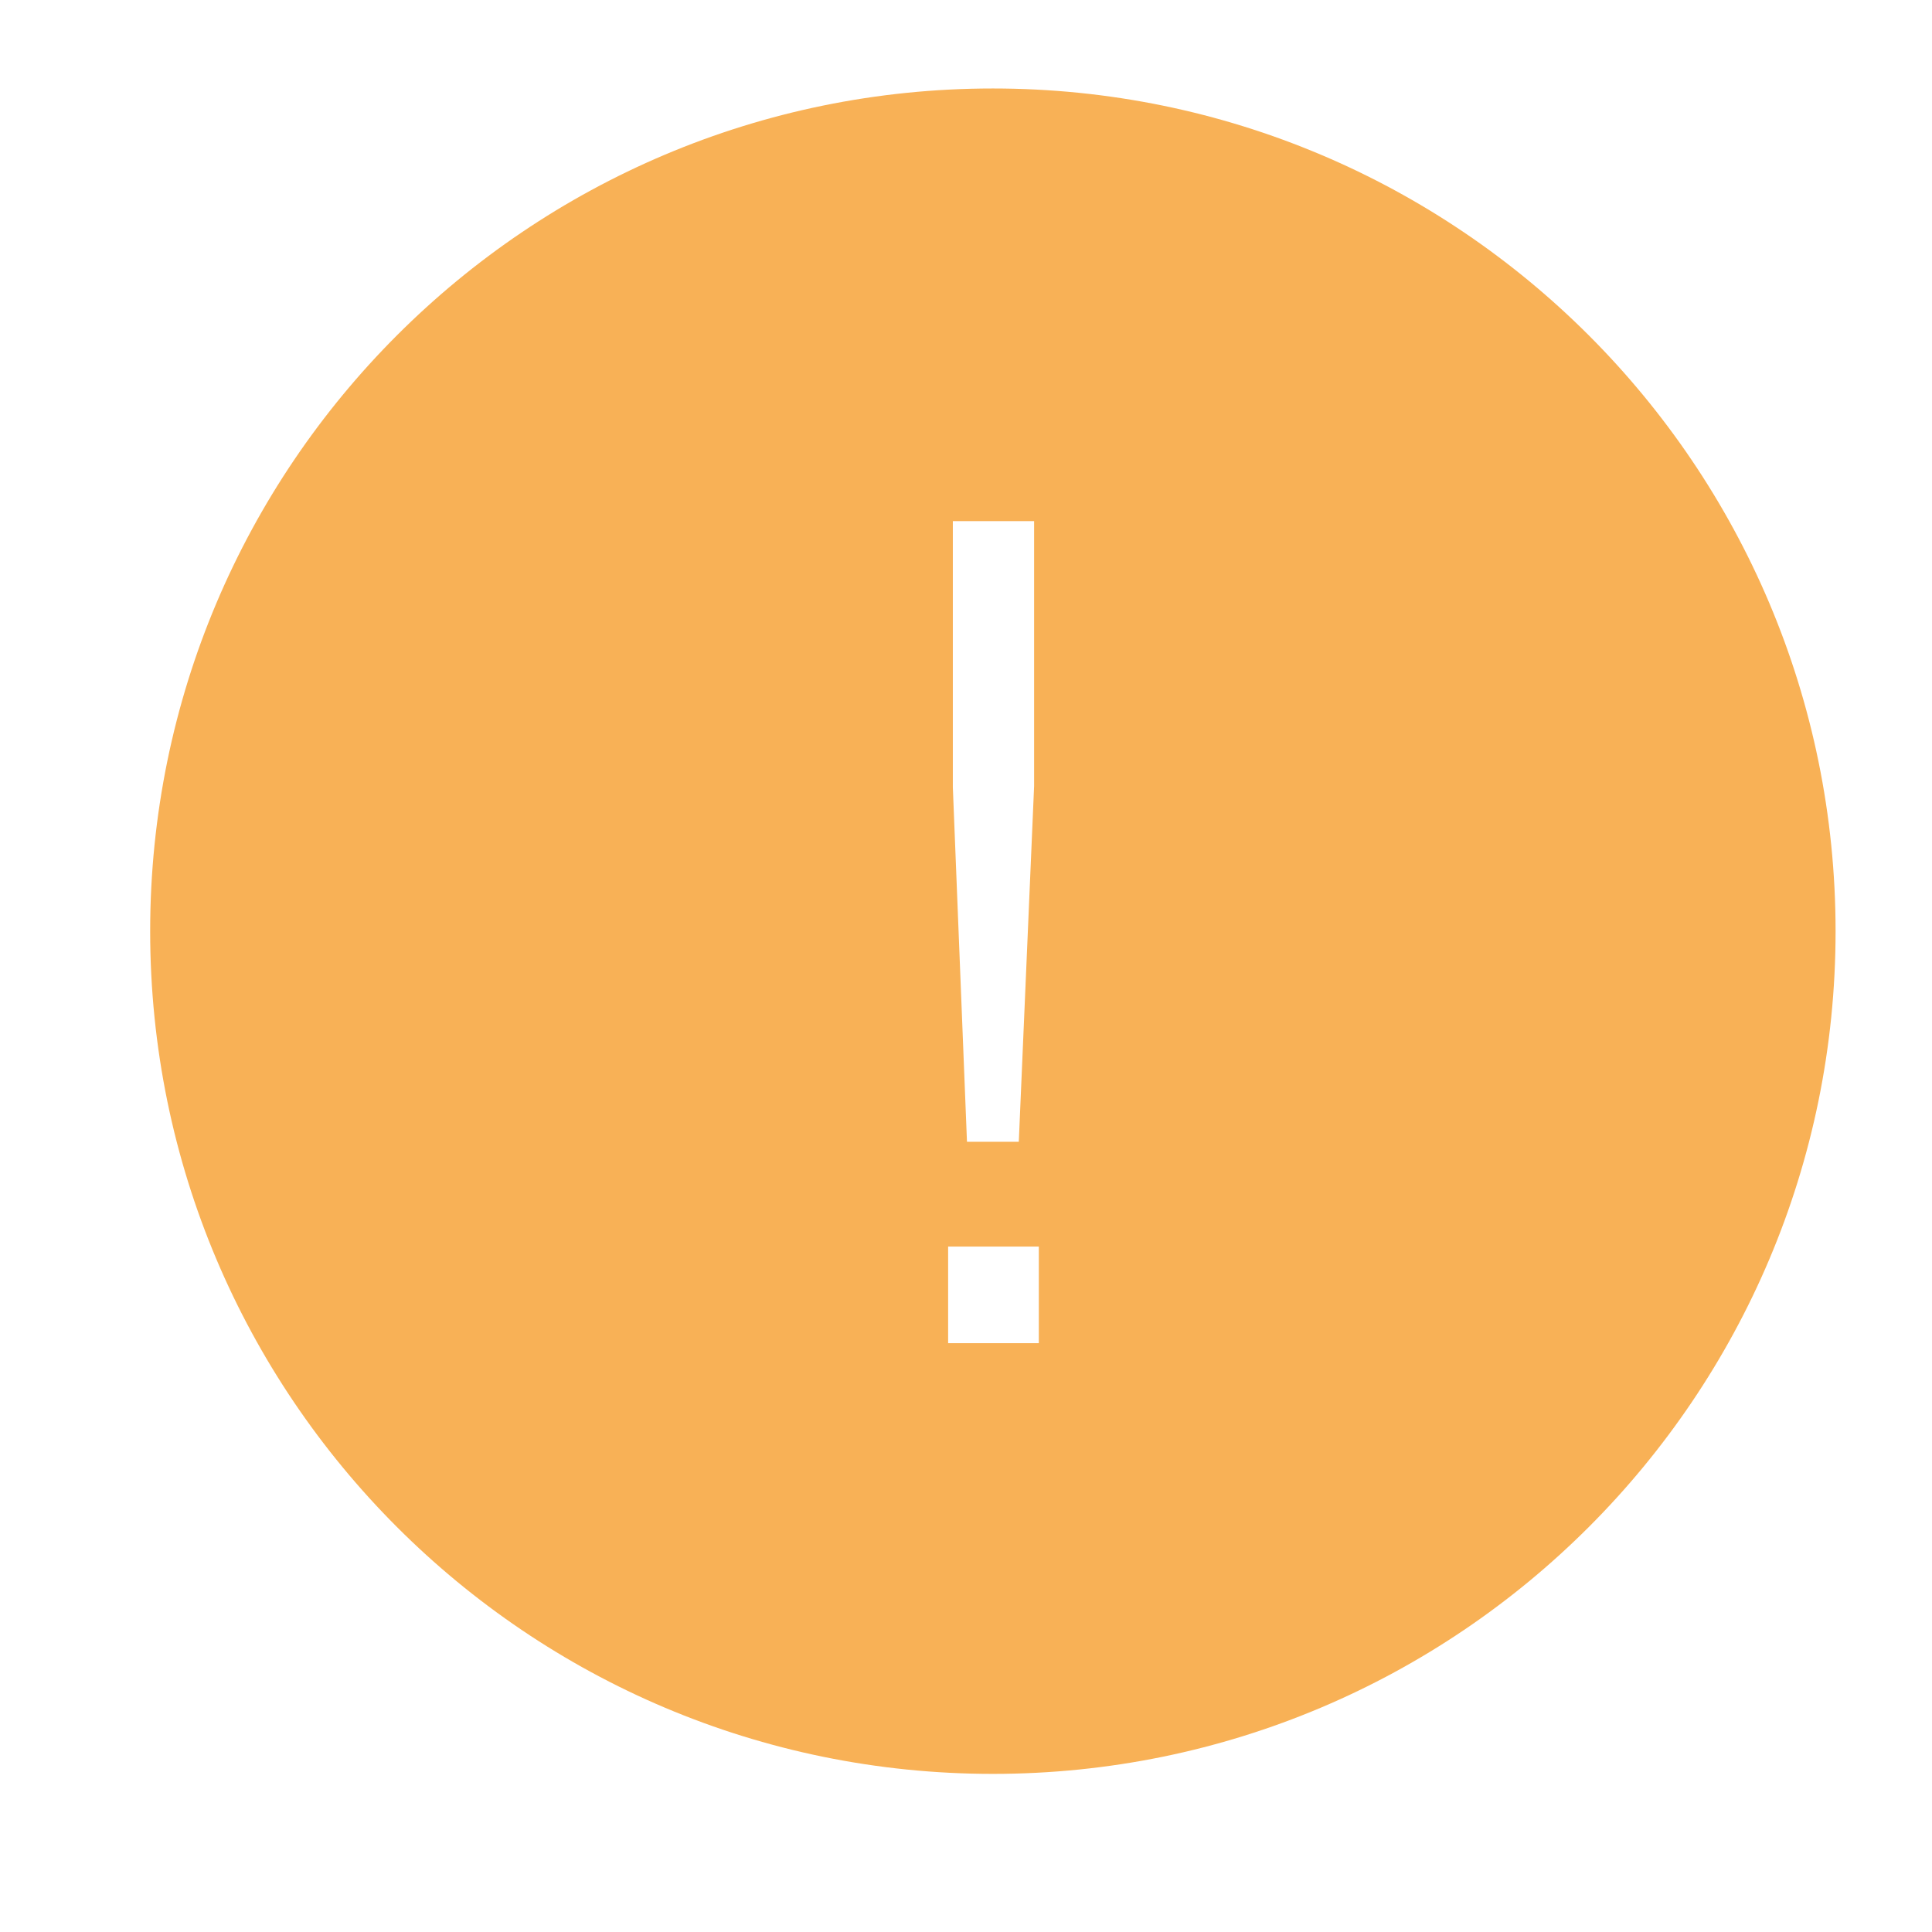
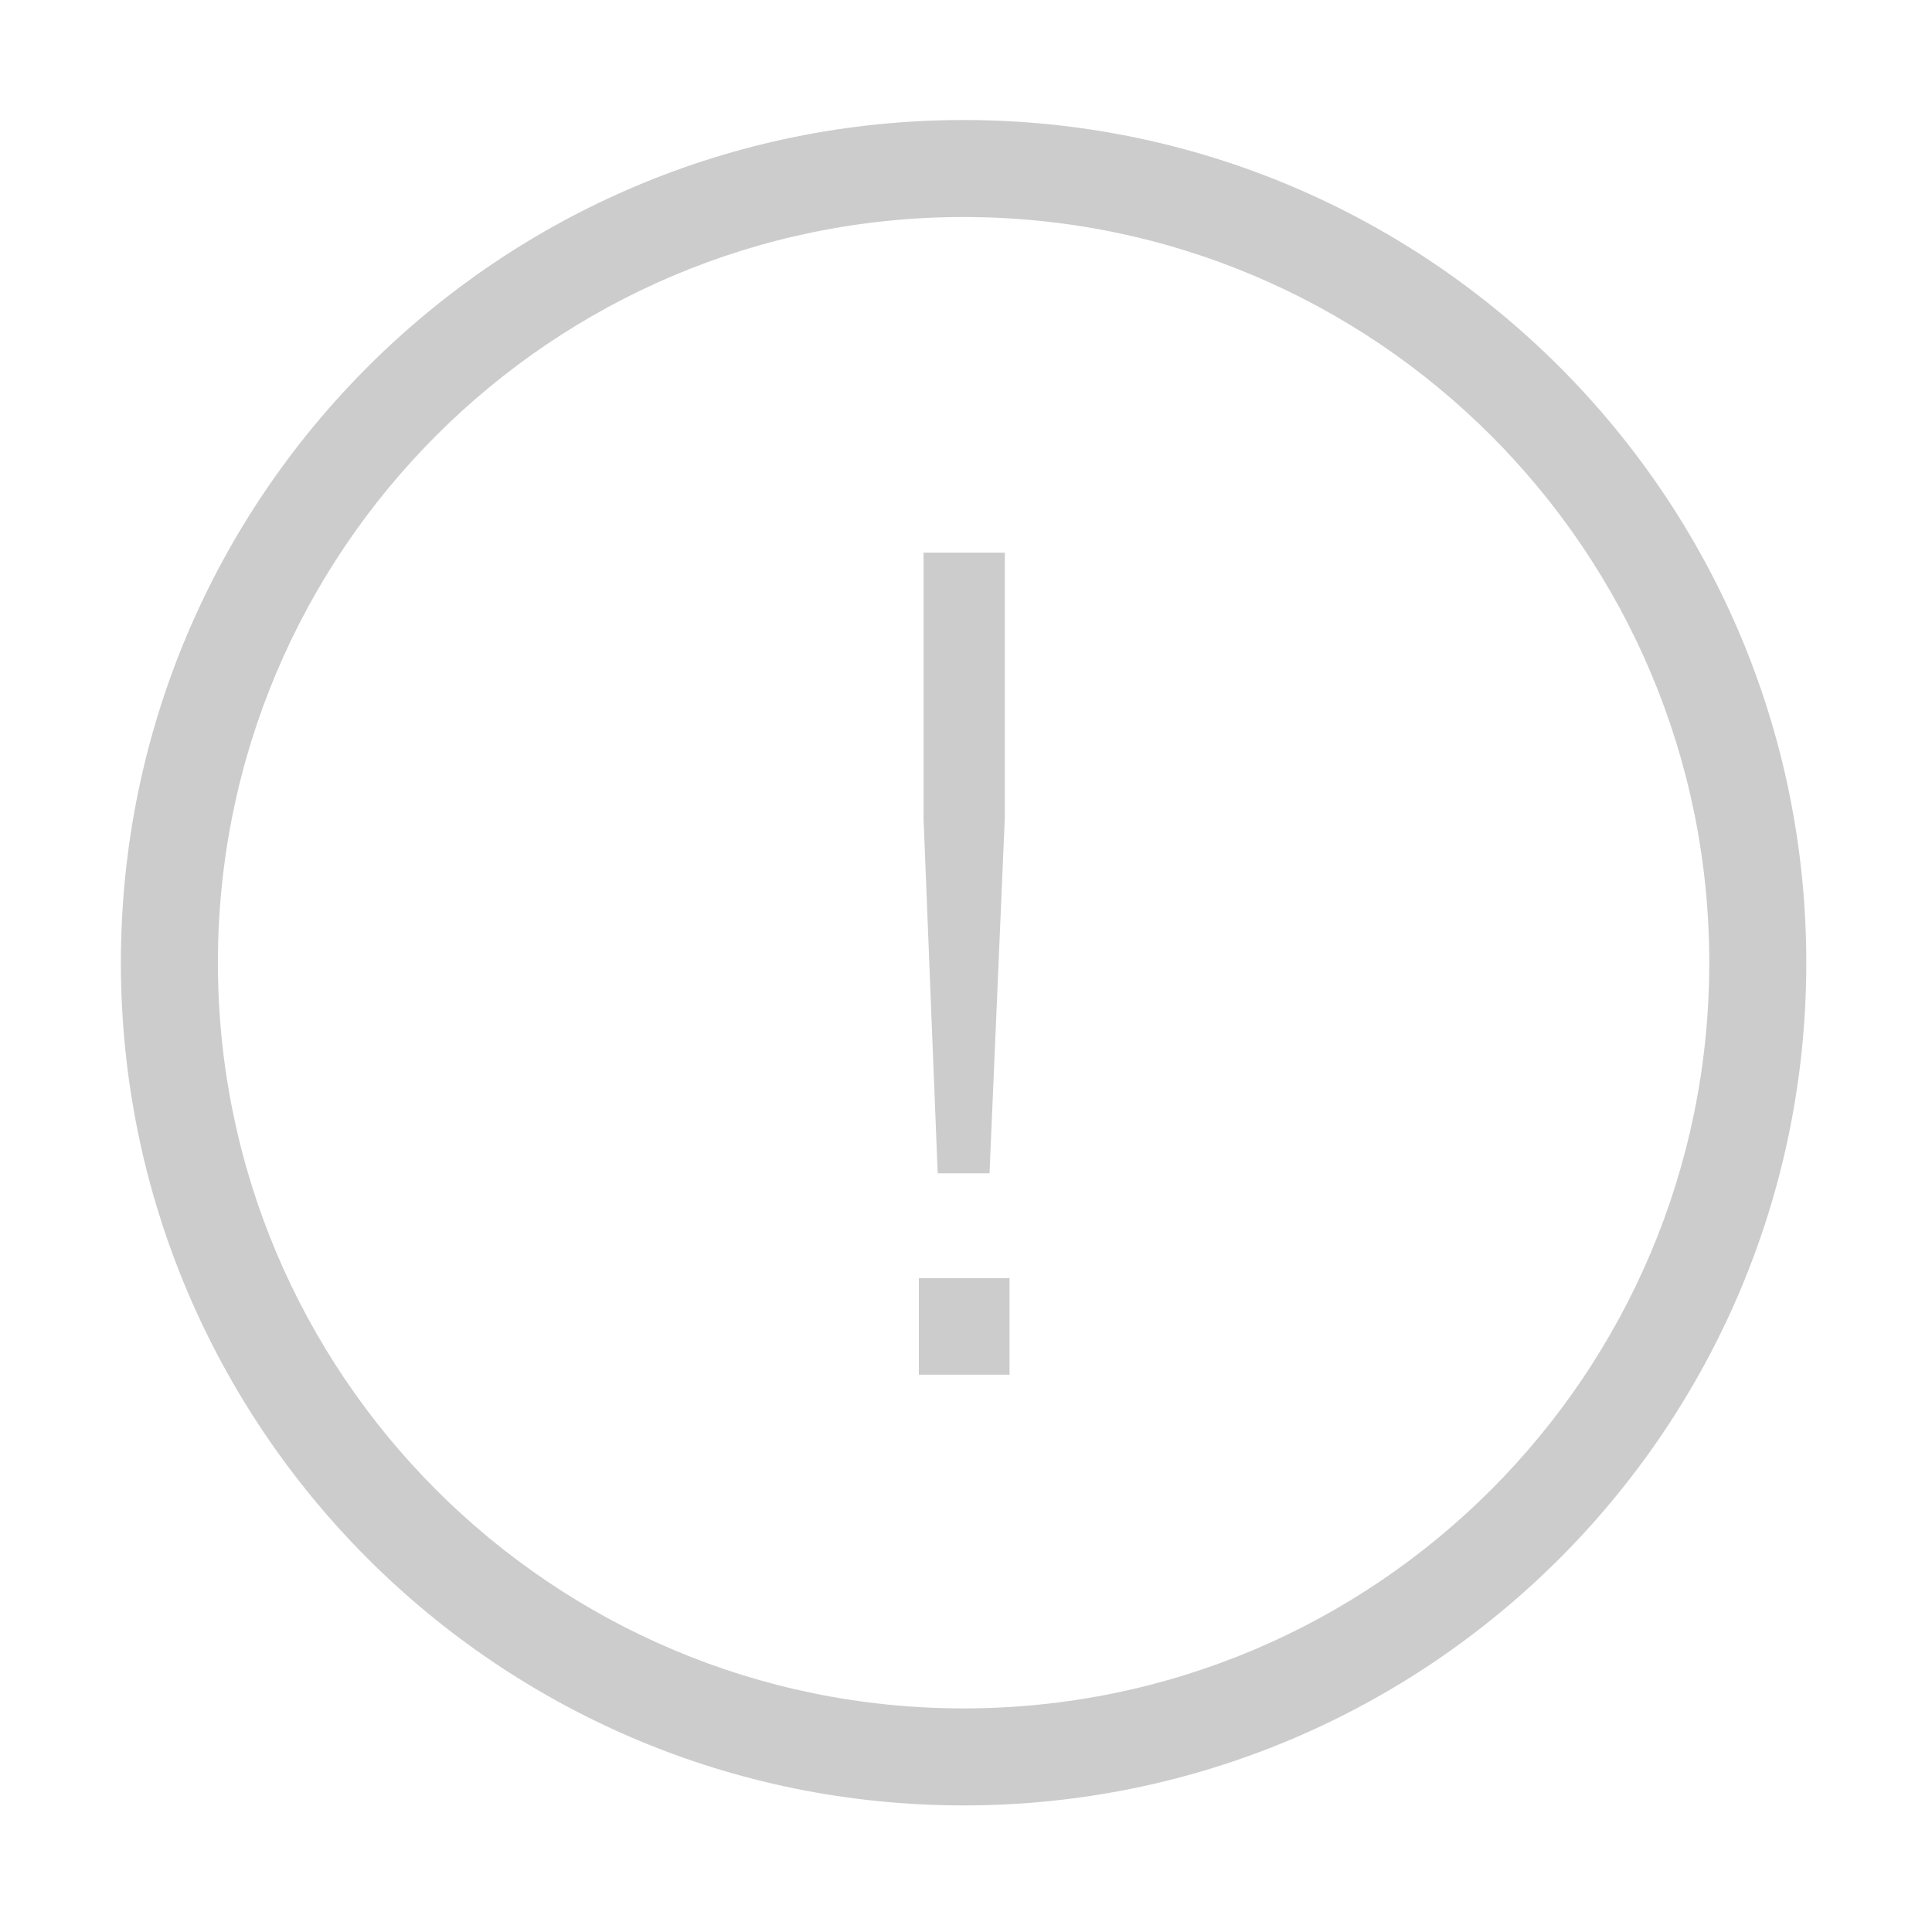
- <svg xmlns="http://www.w3.org/2000/svg" version="1.1" id="图层_1" x="0px" y="0px" width="1000.637px" height="1000.678px" viewBox="0 0 1000.637 1000.678" enable-background="new 0 0 1000.637 1000.678" xml:space="preserve">
-   <g>
+ <svg xmlns="http://www.w3.org/2000/svg" version="1.1" x="0px" y="0px" width="1000.637px" height="1000.678px" viewBox="15.167 -16.333 1000.637 1000.678" enable-background="new 15.167 -16.333 1000.637 1000.678" xml:space="preserve">
+   <g id="图形" display="none">
+ </g>
+   <g id="图层_4">
    <g>
-       <path fill="#F8B156" d="M514.257,45.826c-241.06,0-436.478,195.417-436.478,436.478c0,241.061,195.418,436.479,436.478,436.479    c241.061,0,436.479-195.418,436.479-436.479C950.735,241.244,755.317,45.826,514.257,45.826z M493.524,269.914h42.091v137.25    l-7.931,184.22h-26.84l-7.32-183.609V269.914z M538.055,695.694h-46.97v-50.021h46.97V695.694z" />
+       <path fill="#CCCCCC" d="M514.256,45.826c-241.06,0-436.478,195.418-436.478,436.478c0,241.061,195.418,436.479,436.478,436.479    c241.062,0,436.479-195.418,436.479-436.479C950.735,241.244,755.318,45.826,514.256,45.826z M514.255,868.534    c-213.309,0-386.23-172.922-386.23-386.231c0-213.309,172.921-386.23,386.23-386.23c213.311,0,386.232,172.921,386.232,386.23    C900.488,695.613,727.566,868.534,514.255,868.534z" />
+       <polygon fill="#CCCCCC" points="527.685,591.384 535.615,407.164 535.615,269.914 493.525,269.914 493.525,407.774     500.845,591.384   " />
+       <rect x="491.084" y="645.673" fill="#CCCCCC" width="46.97" height="50.021" />
    </g>
  </g>
</svg>
